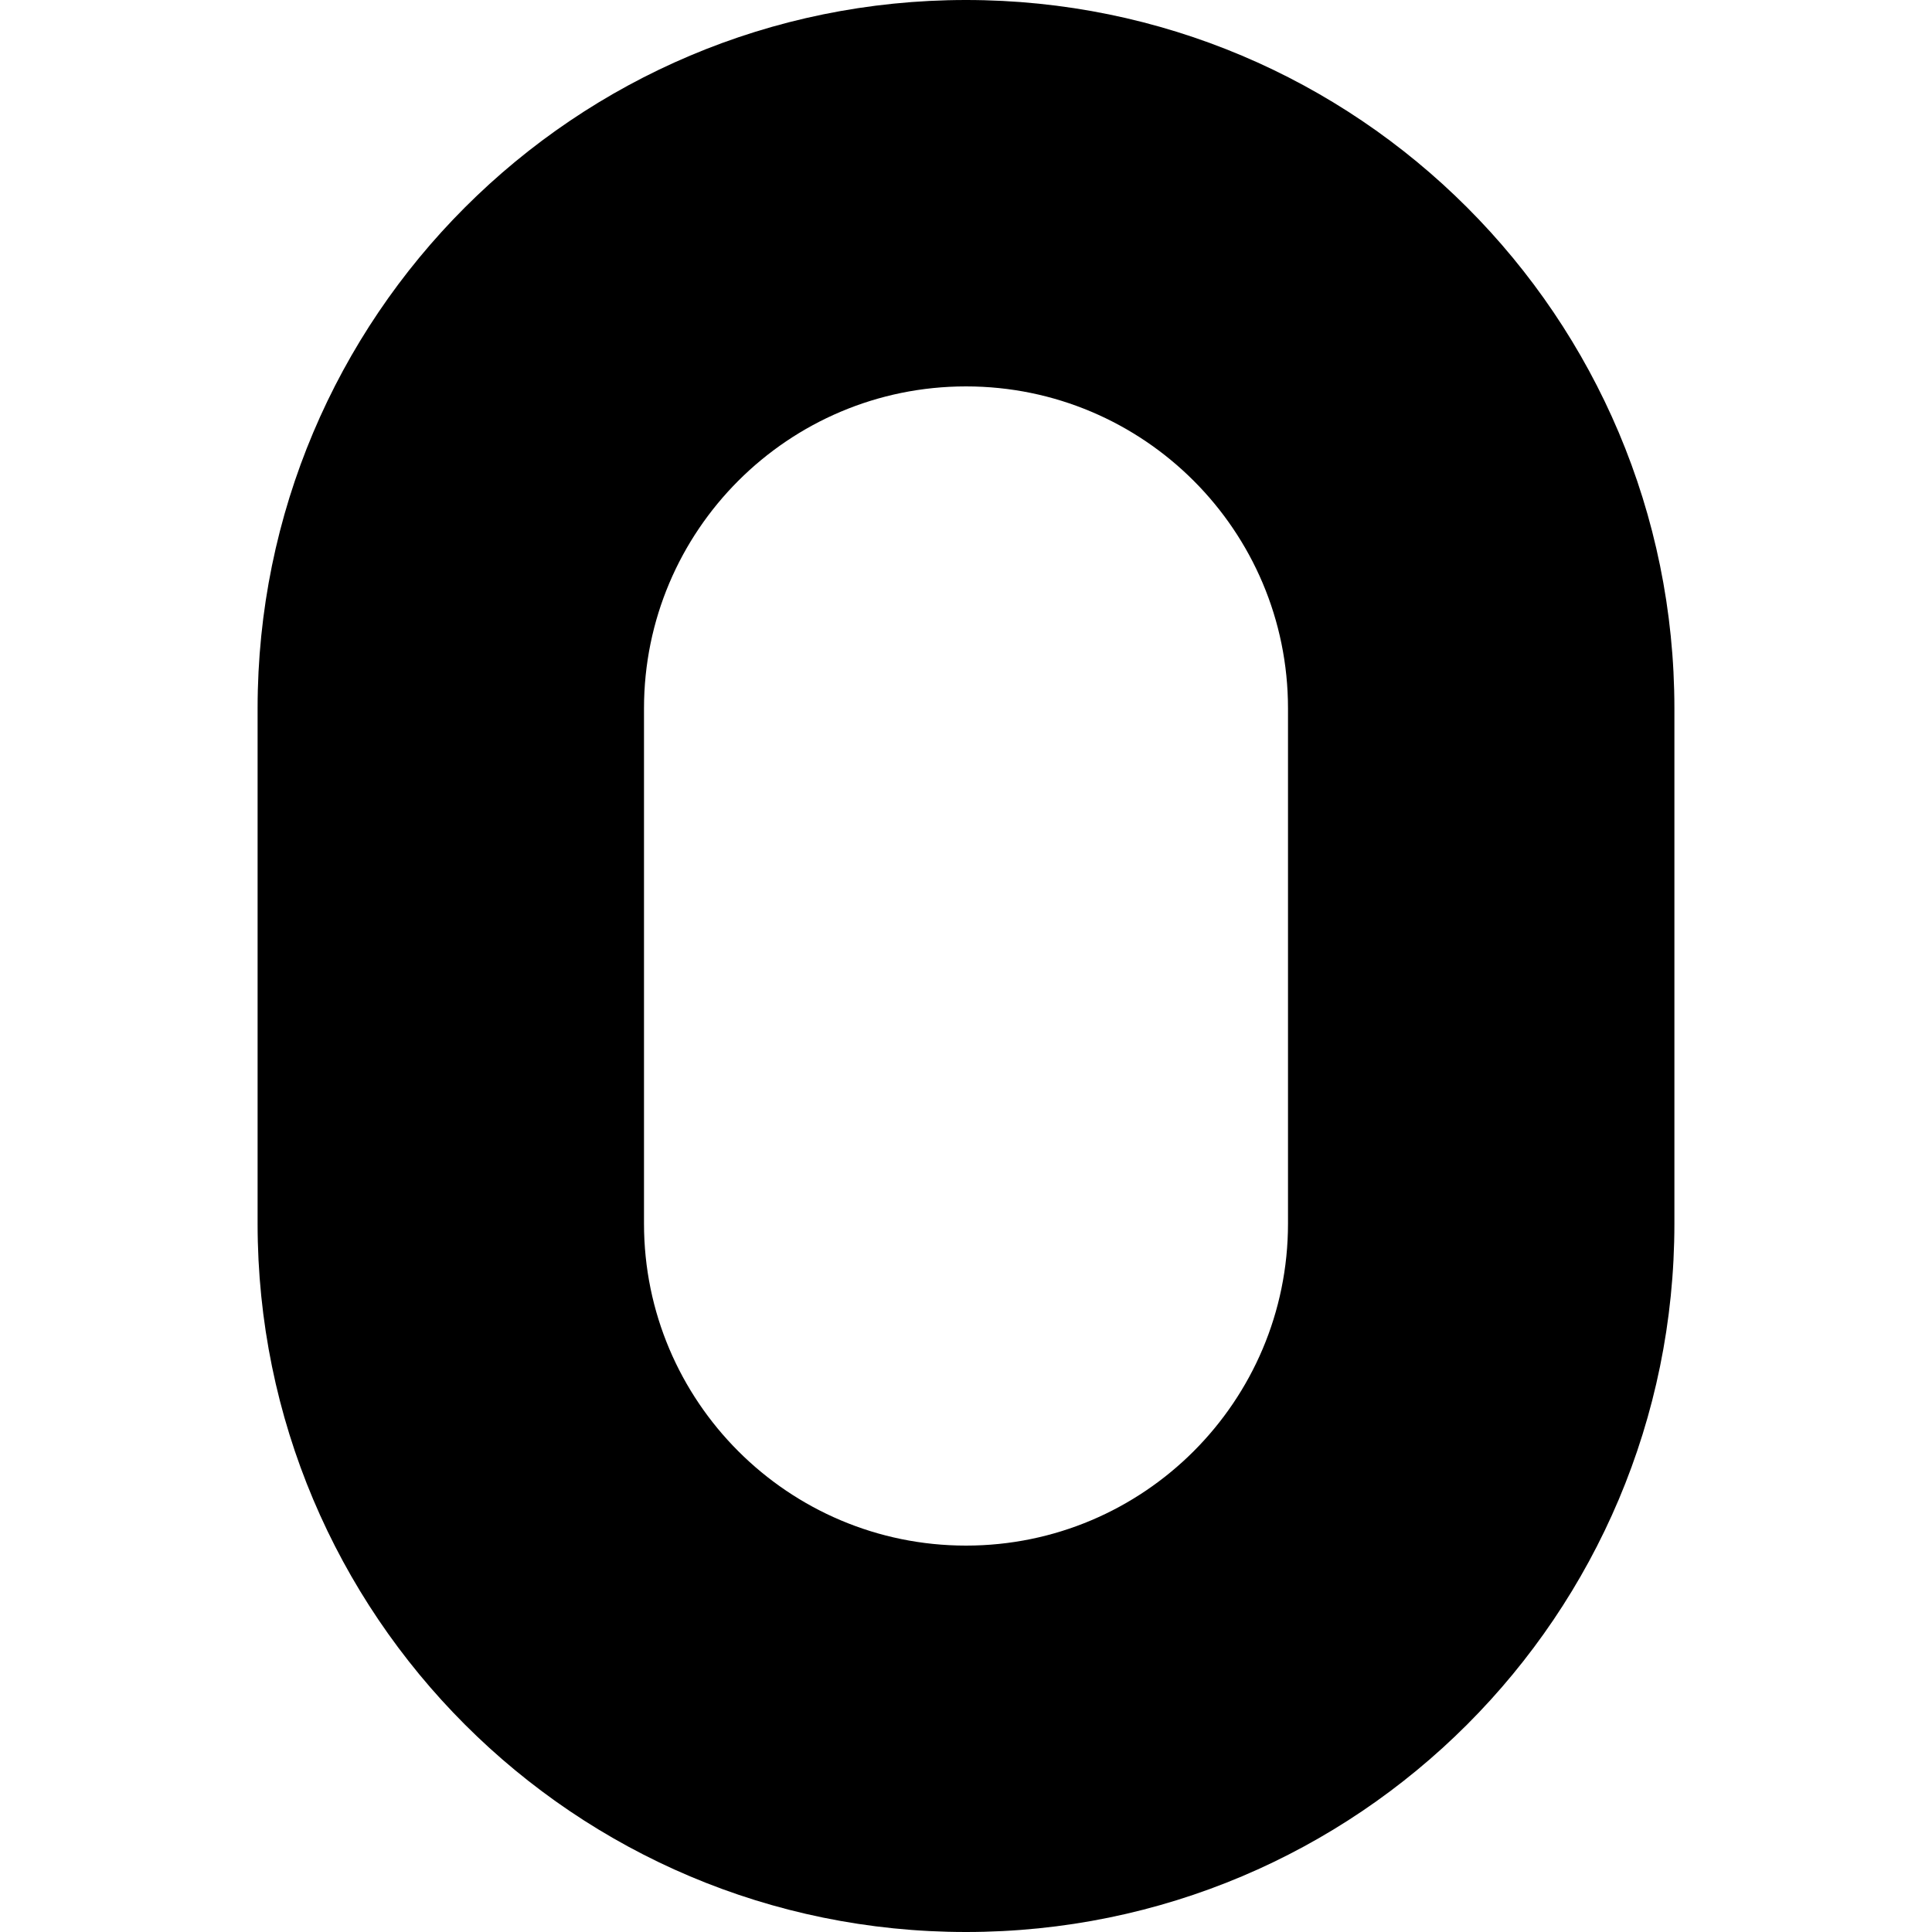
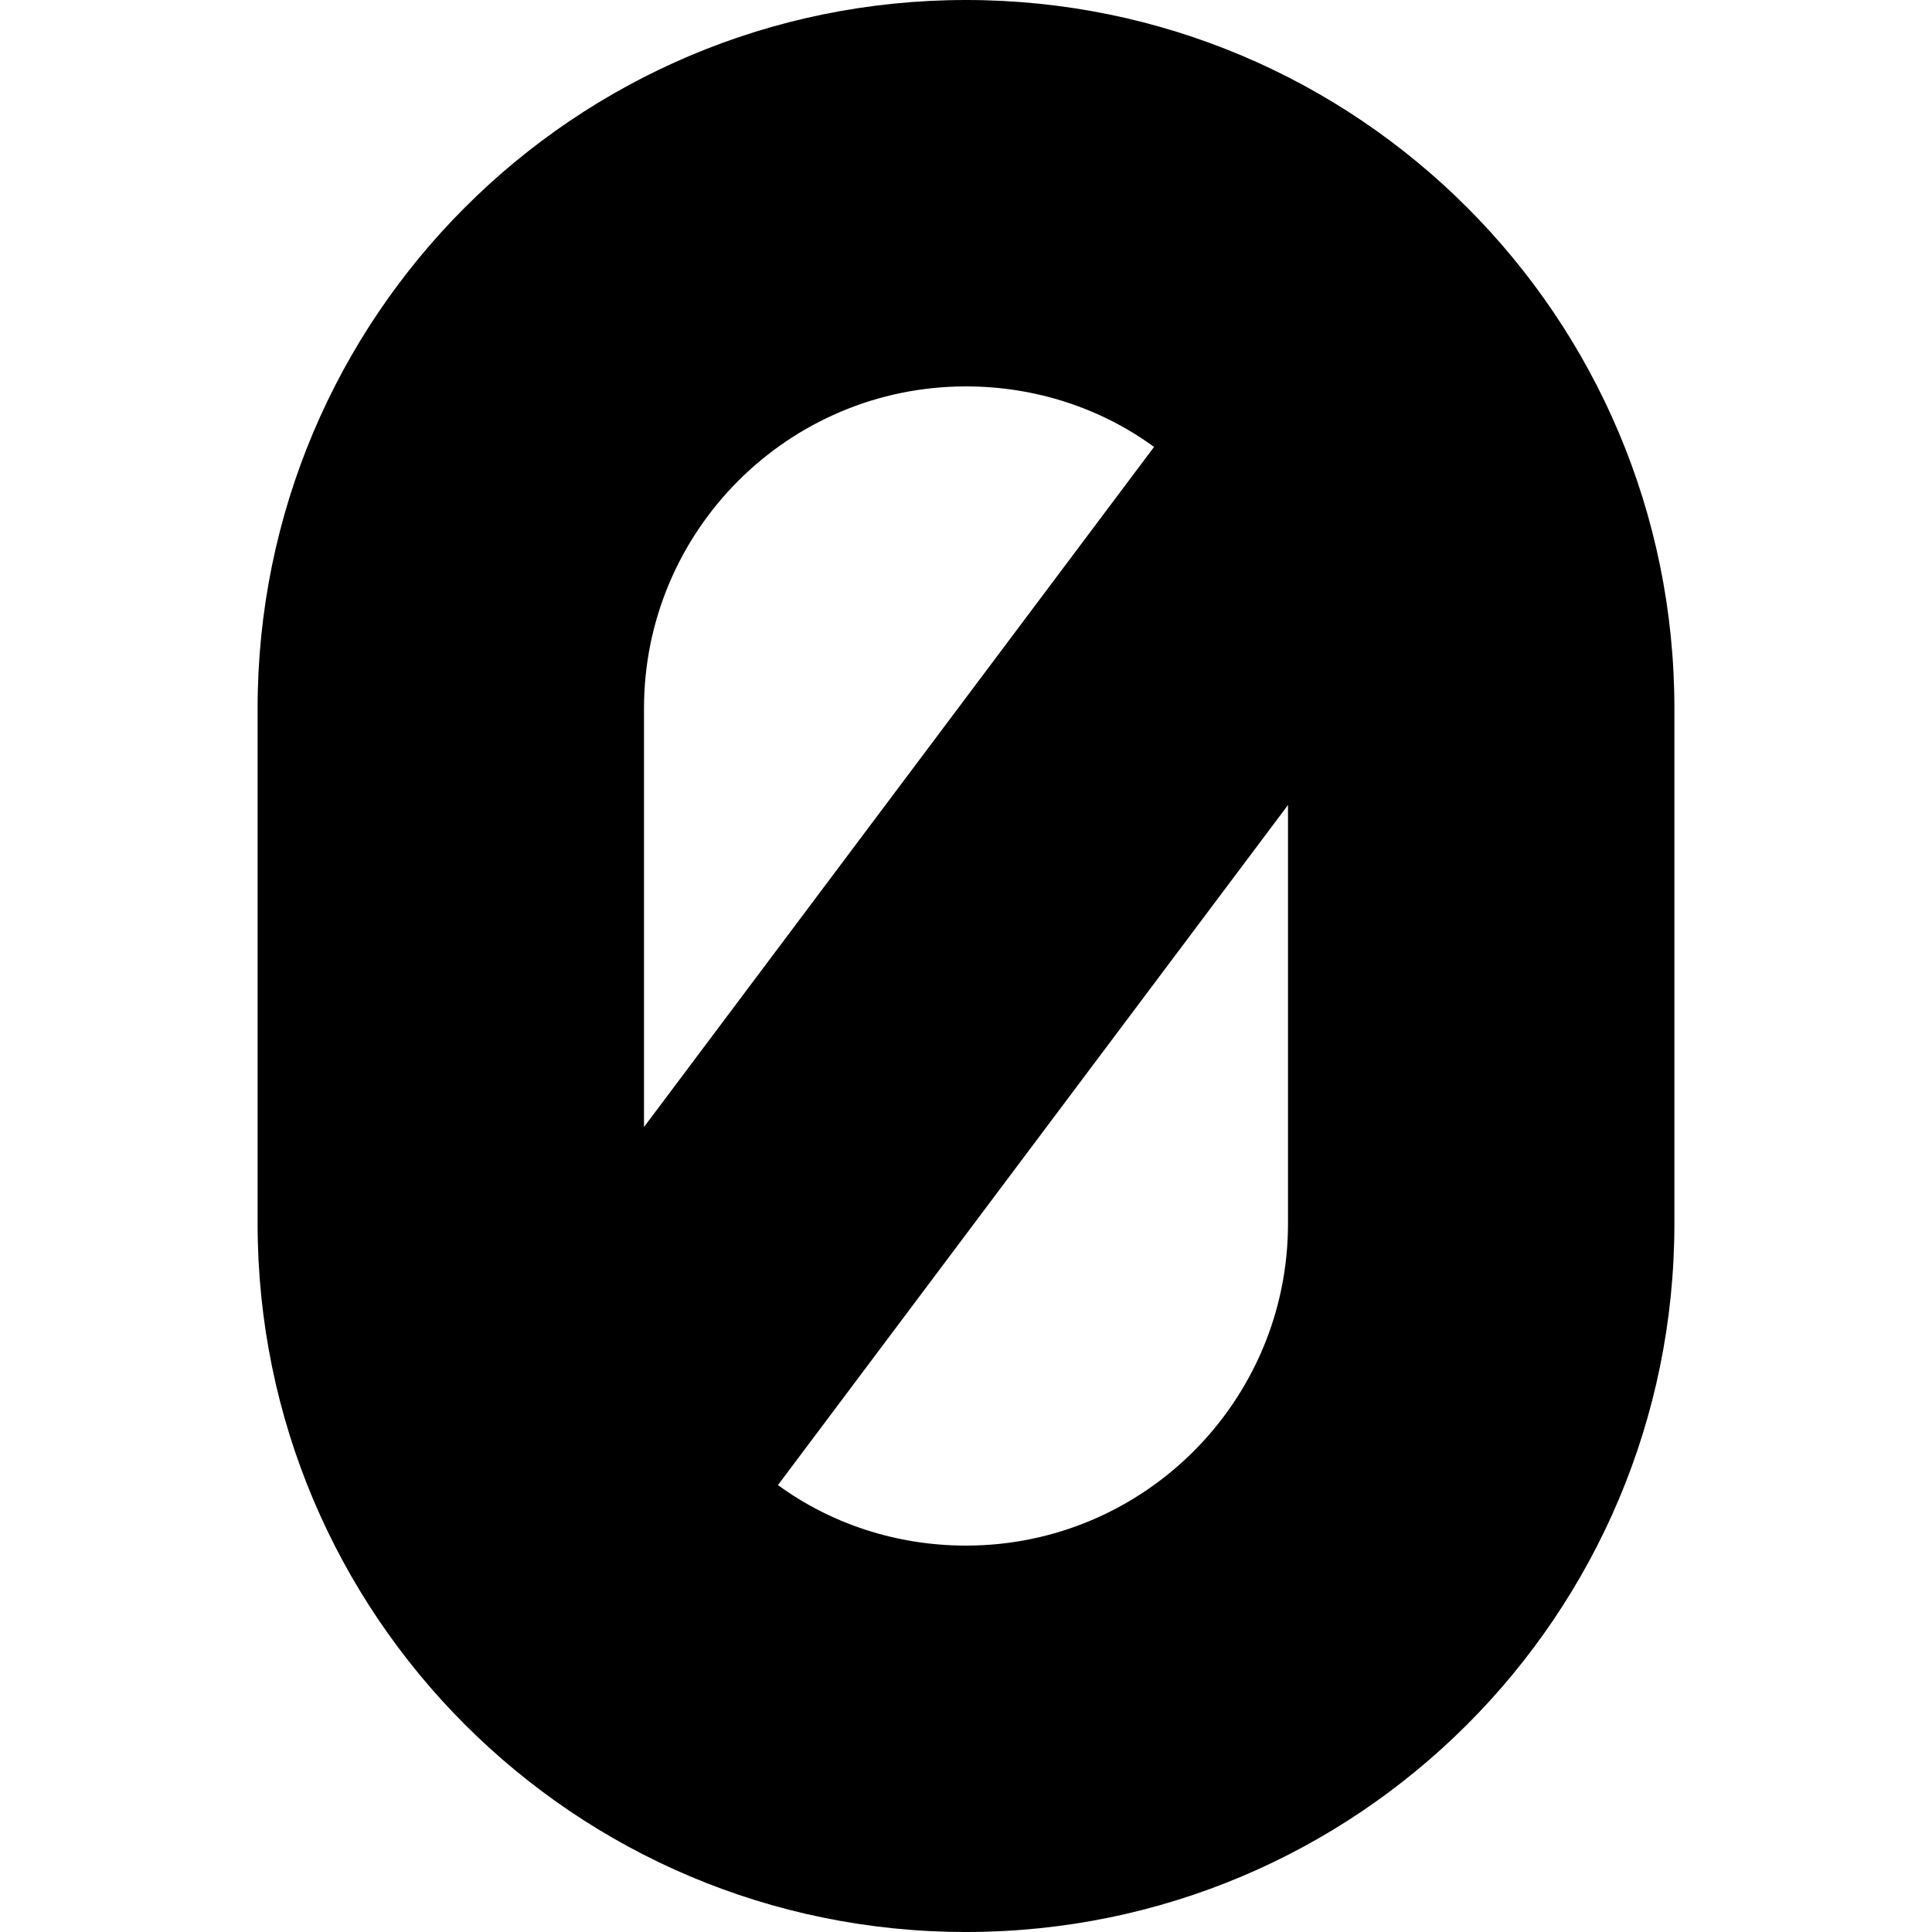
<svg xmlns="http://www.w3.org/2000/svg" viewBox="0 0 15 15">
-   <path d="M7.5 15C4.46 15 2 12.54 2 9.5L2 5.5C2 2.46 4.46 0 7.5 0C10.54 0 13 2.46 13 5.5L13 9.5C13 12.54 10.54 15 7.5 15ZM7.5 12C8.88 12 10 10.88 10 9.5L10 5.5C10 4.12 8.88 3 7.5 3C6.12 3 5 4.12 5 5.5L5 9.5C5 10.88 6.12 12 7.5 12Z" />
+   <path d="M7.5 0C10.54 0 13 2.46 13 5.5L13 9.5C13 12.54 10.54 15 7.5 15C4.46 15 2 12.54 2 9.5L2 5.5C2 2.46 4.46 0 7.5 0ZM10 6.25L6.04 11.53C6.45 11.83 6.96 12 7.5 12C8.88 12 10 10.88 10 9.5L10 6.25ZM7.5 3C6.12 3 5 4.12 5 5.5L5 8.75L8.96 3.47C8.55 3.17 8.04 3 7.5 3Z" />
</svg>
